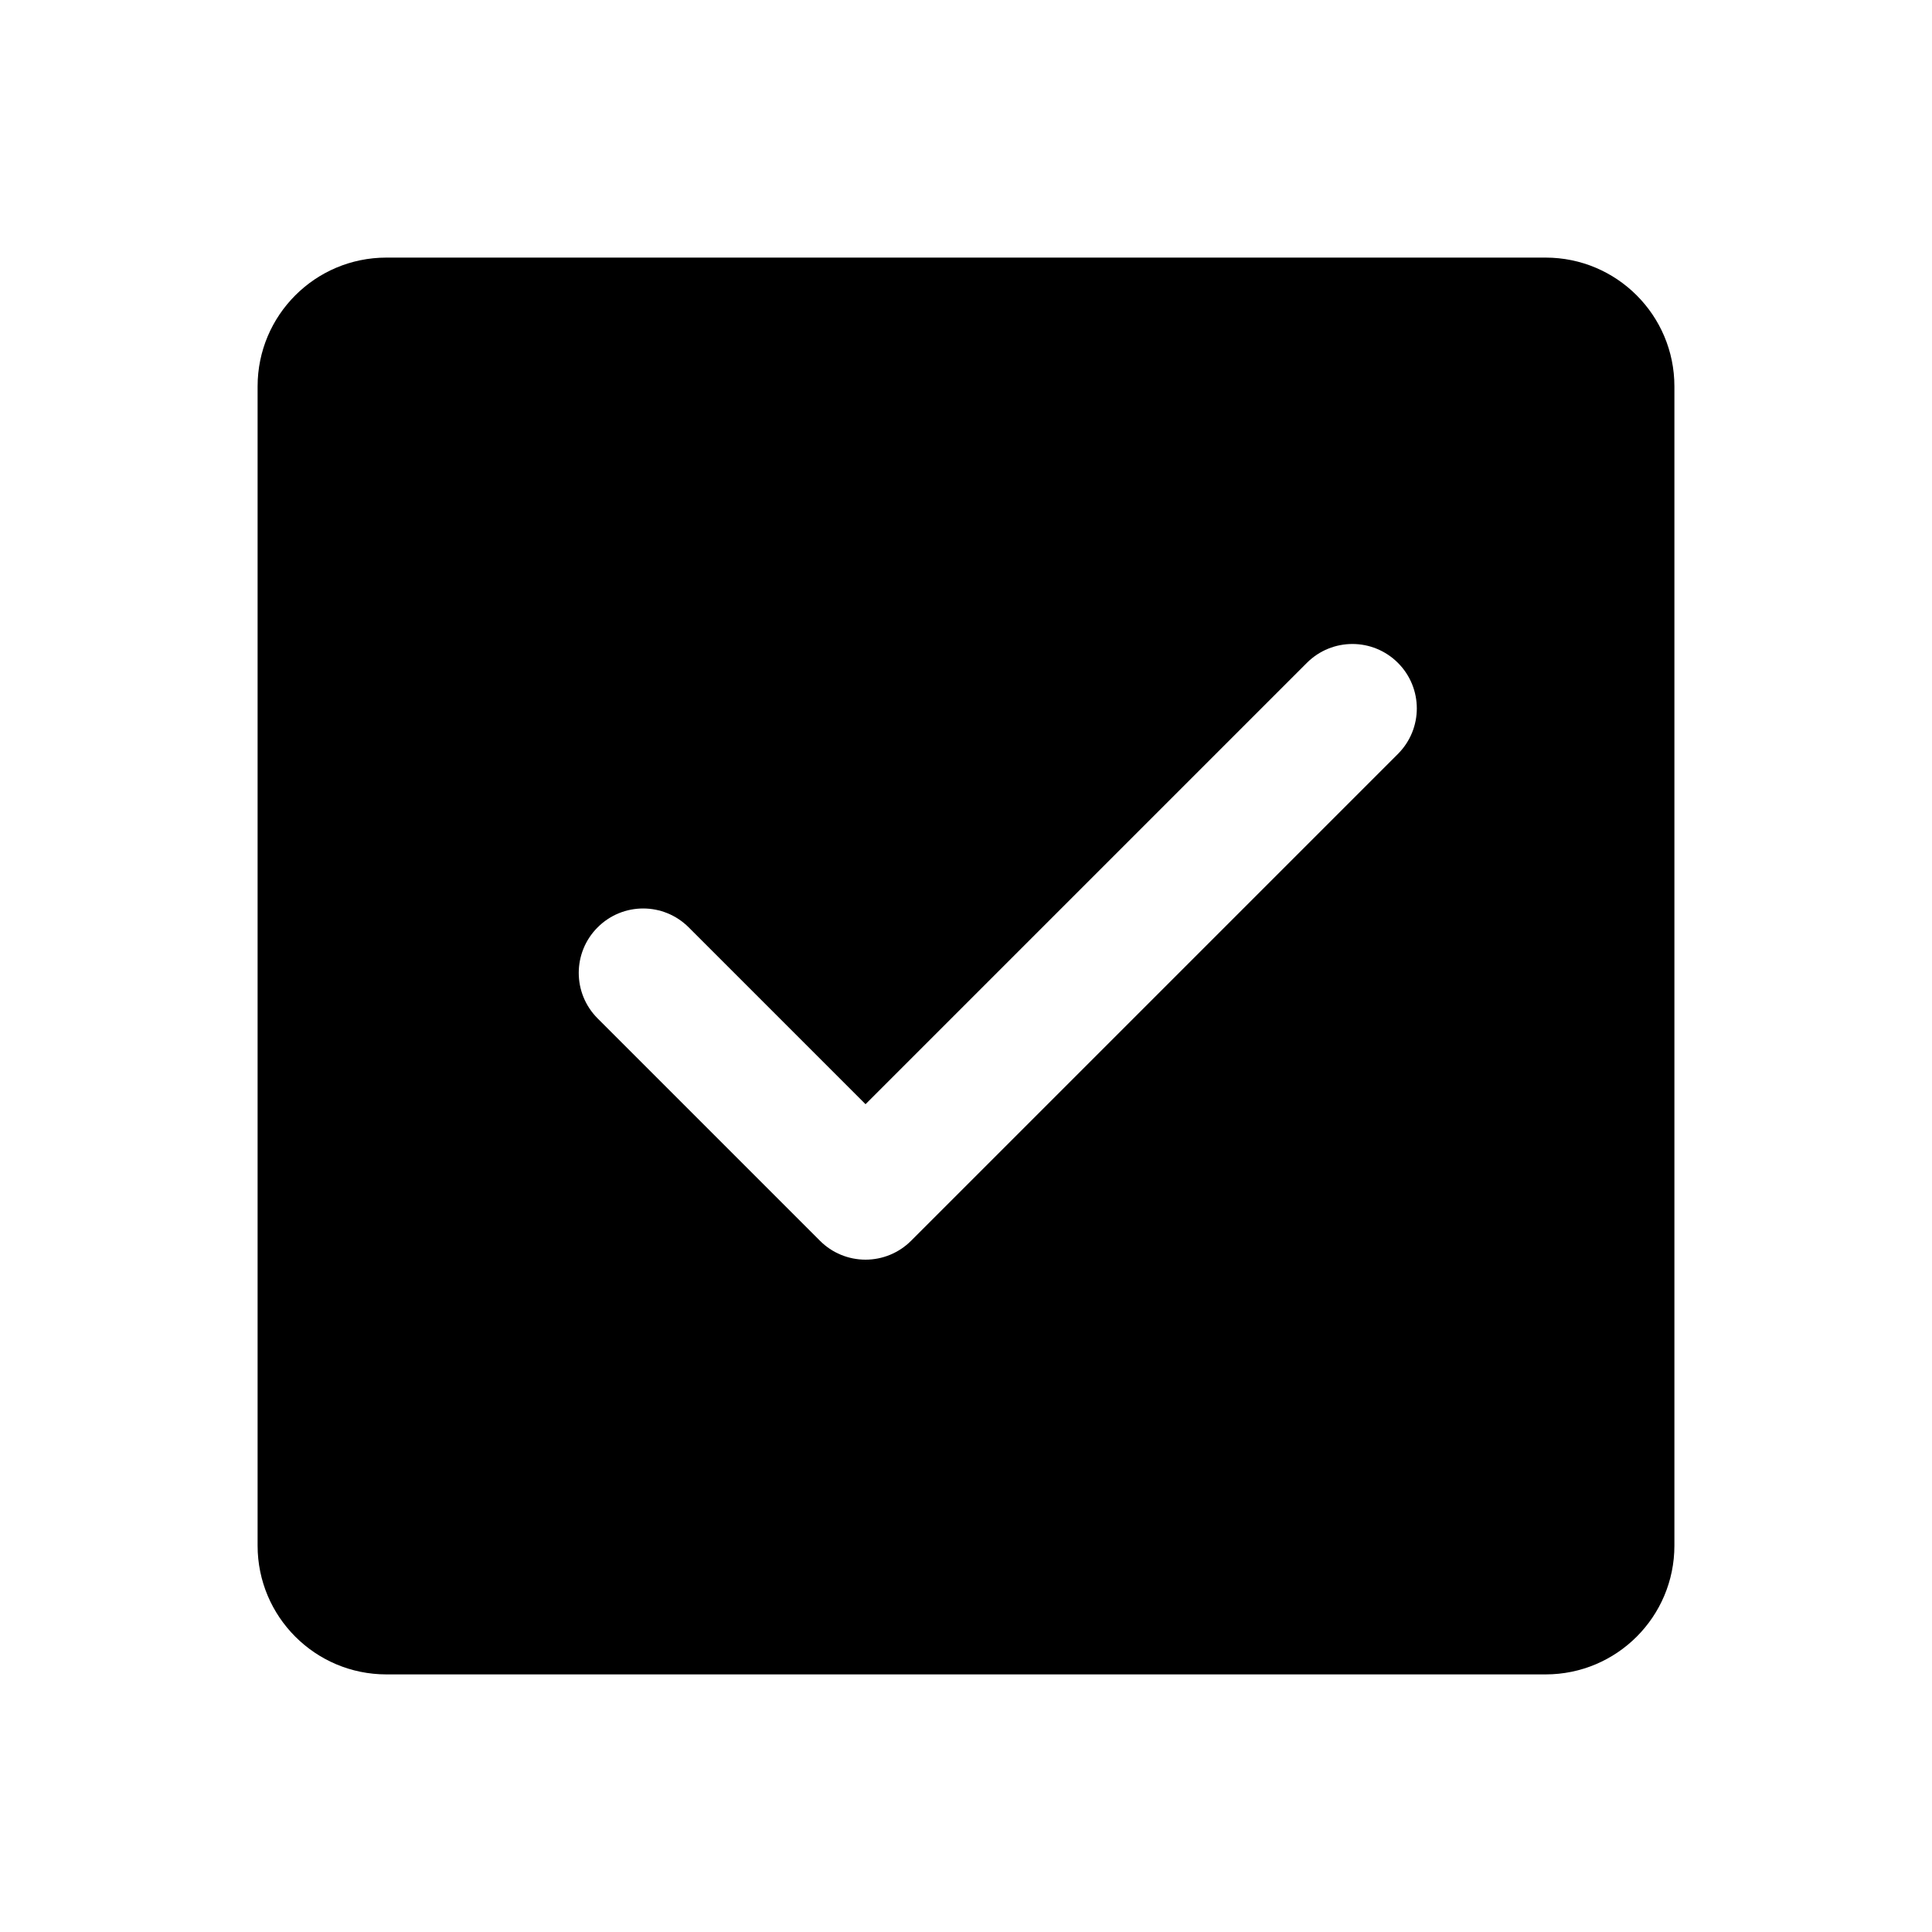
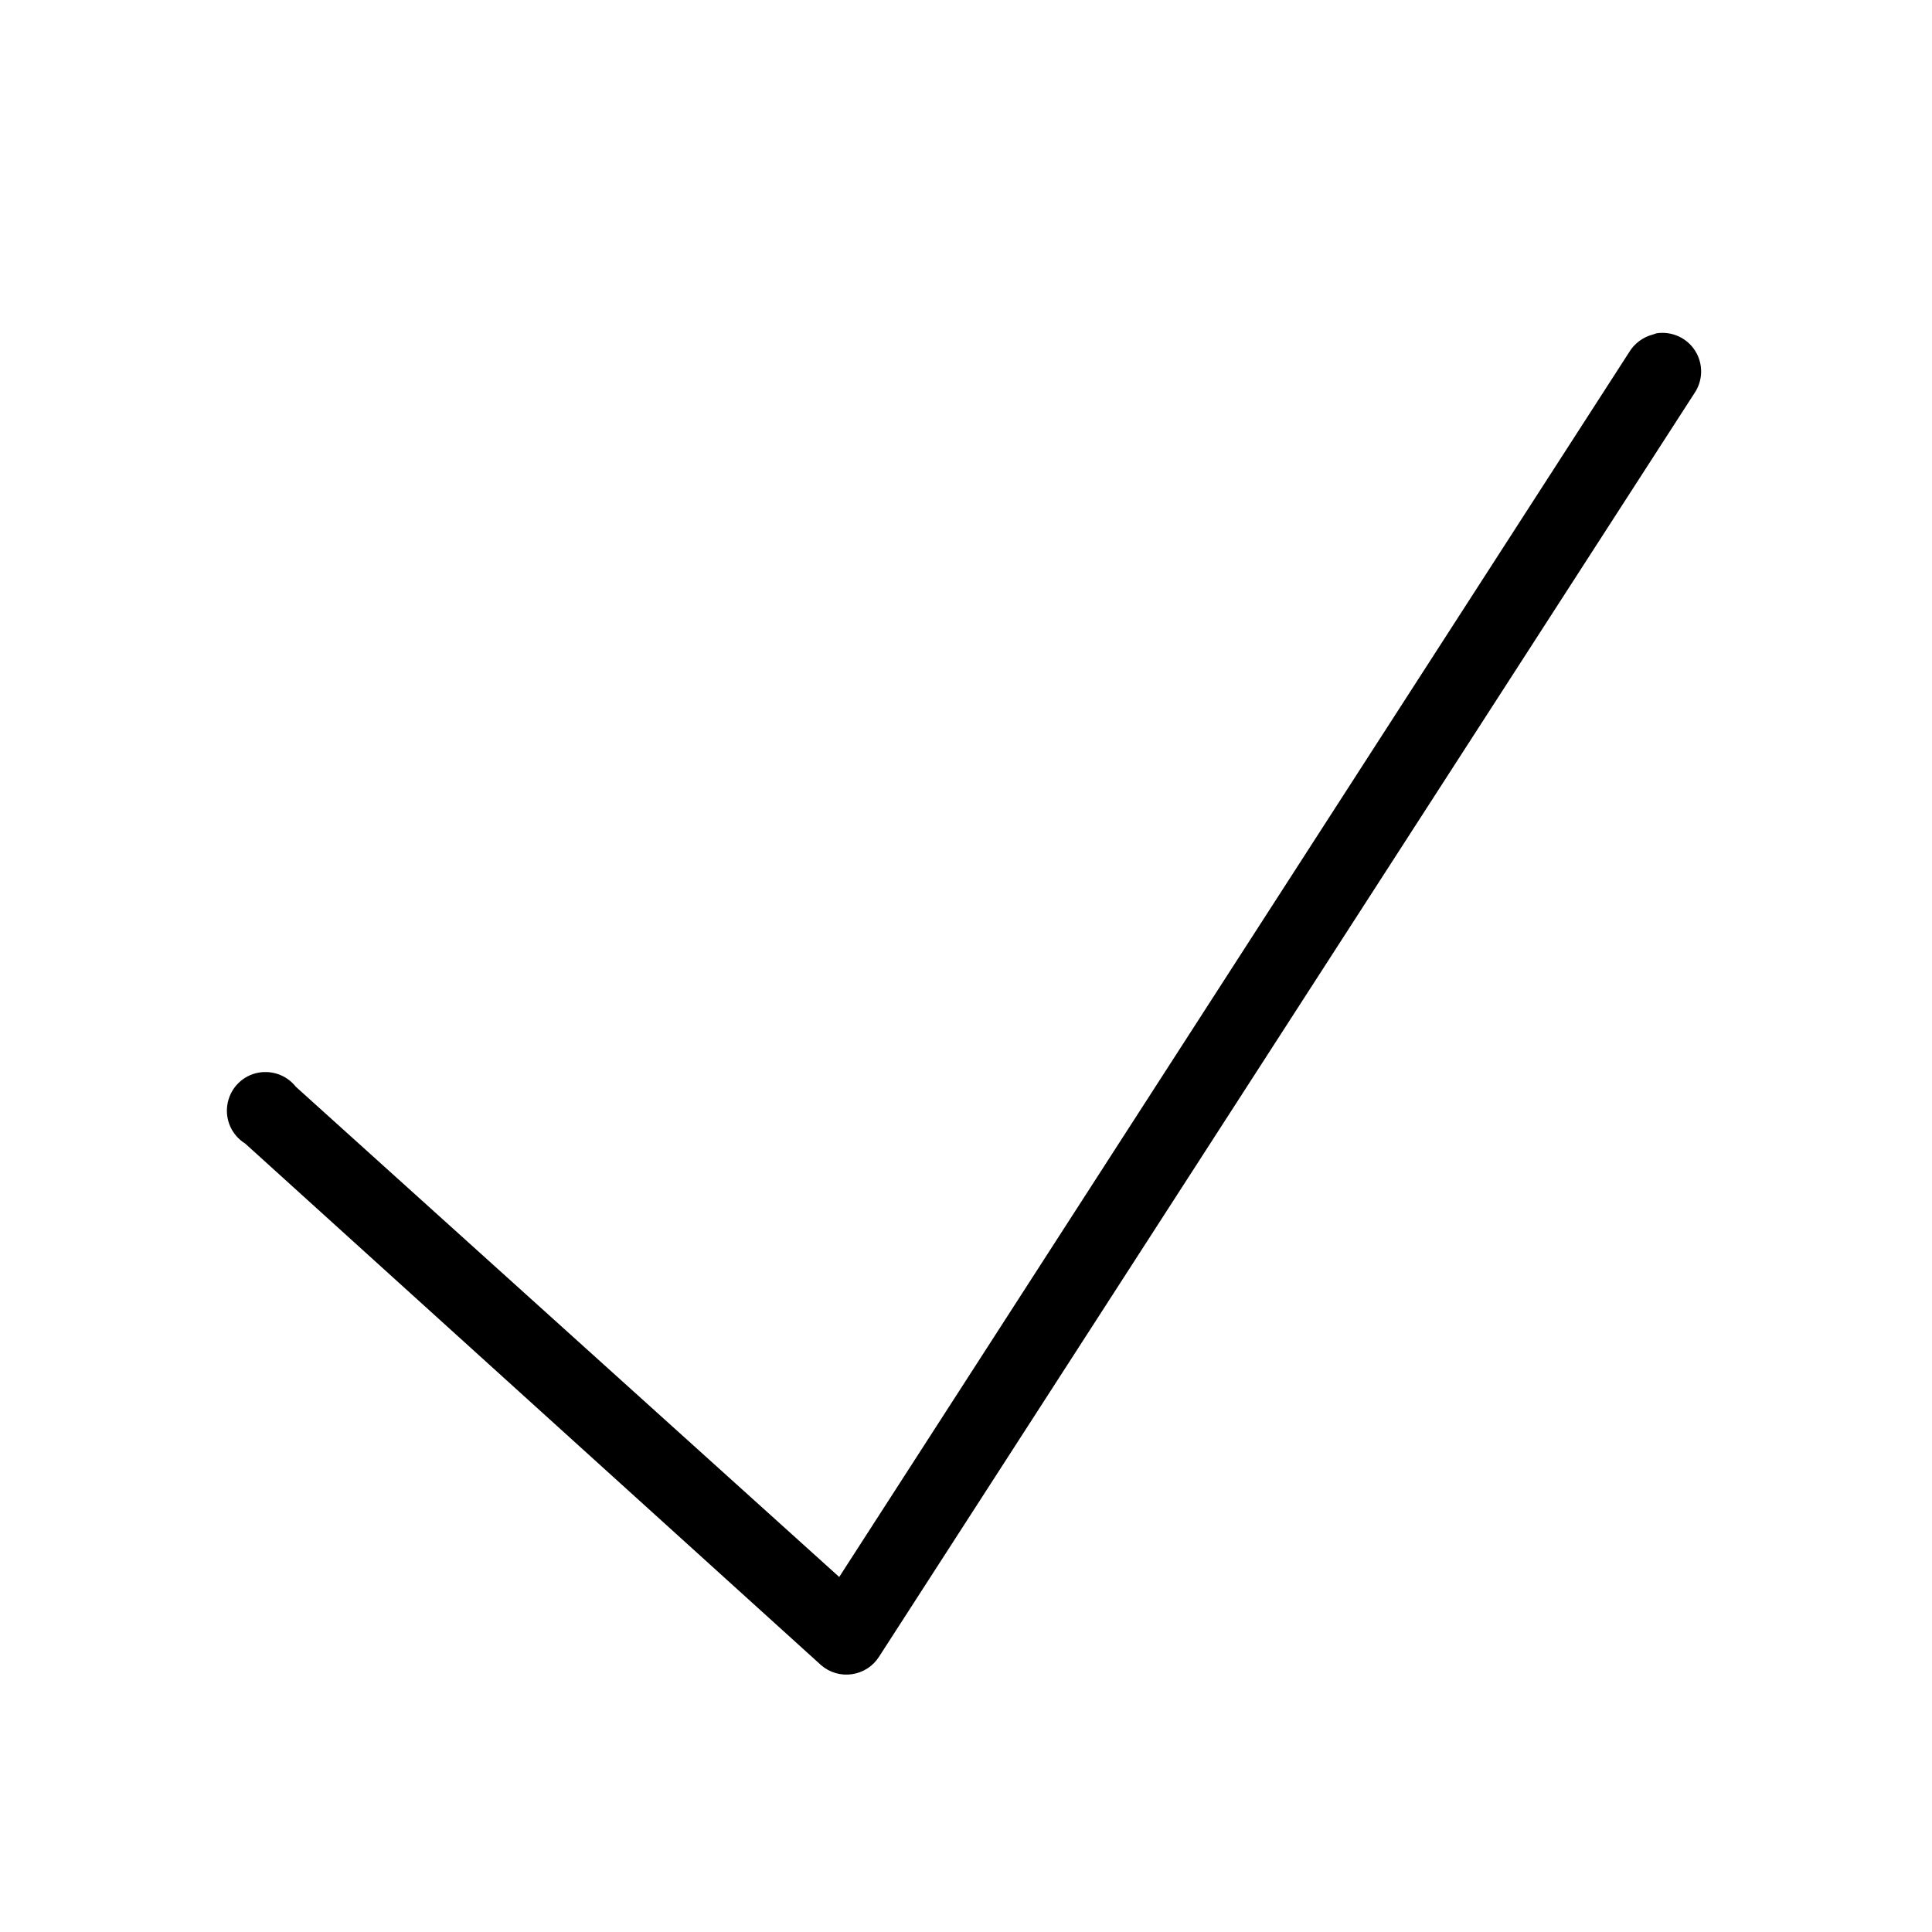
- <svg xmlns="http://www.w3.org/2000/svg" viewBox="0 0 30 30" width="16px" height="16px">
-   <path d="M24,4H6C4.895,4,4,4.895,4,6v18c0,1.105,0.895,2,2,2h18c1.105,0,2-0.895,2-2V6C26,4.895,25.104,4,24,4z M21.707,11.707 l-7.56,7.56c-0.188,0.188-0.442,0.293-0.707,0.293s-0.52-0.105-0.707-0.293l-3.453-3.453c-0.391-0.391-0.391-1.023,0-1.414 s1.023-0.391,1.414,0l2.746,2.746l6.853-6.853c0.391-0.391,1.023-0.391,1.414,0S22.098,11.316,21.707,11.707z" />
+ <svg xmlns="http://www.w3.org/2000/svg" viewBox="0 0 50 50" width="16px" height="16px">
+   <path d="M 42.875 8.625 C 42.844 8.633 42.812 8.645 42.781 8.656 C 42.52 8.723 42.293 8.891 42.156 9.125 L 21.719 40.812 L 7.656 28.125 C 7.41 27.812 7 27.676 6.613 27.777 C 6.227 27.879 5.941 28.203 5.883 28.598 C 5.824 28.992 6.004 29.383 6.344 29.594 L 21.25 43.094 C 21.469 43.285 21.762 43.371 22.051 43.328 C 22.34 43.285 22.594 43.121 22.75 42.875 L 43.844 10.188 C 44.074 9.859 44.086 9.426 43.875 9.086 C 43.664 8.746 43.27 8.566 42.875 8.625 Z" />
</svg>
